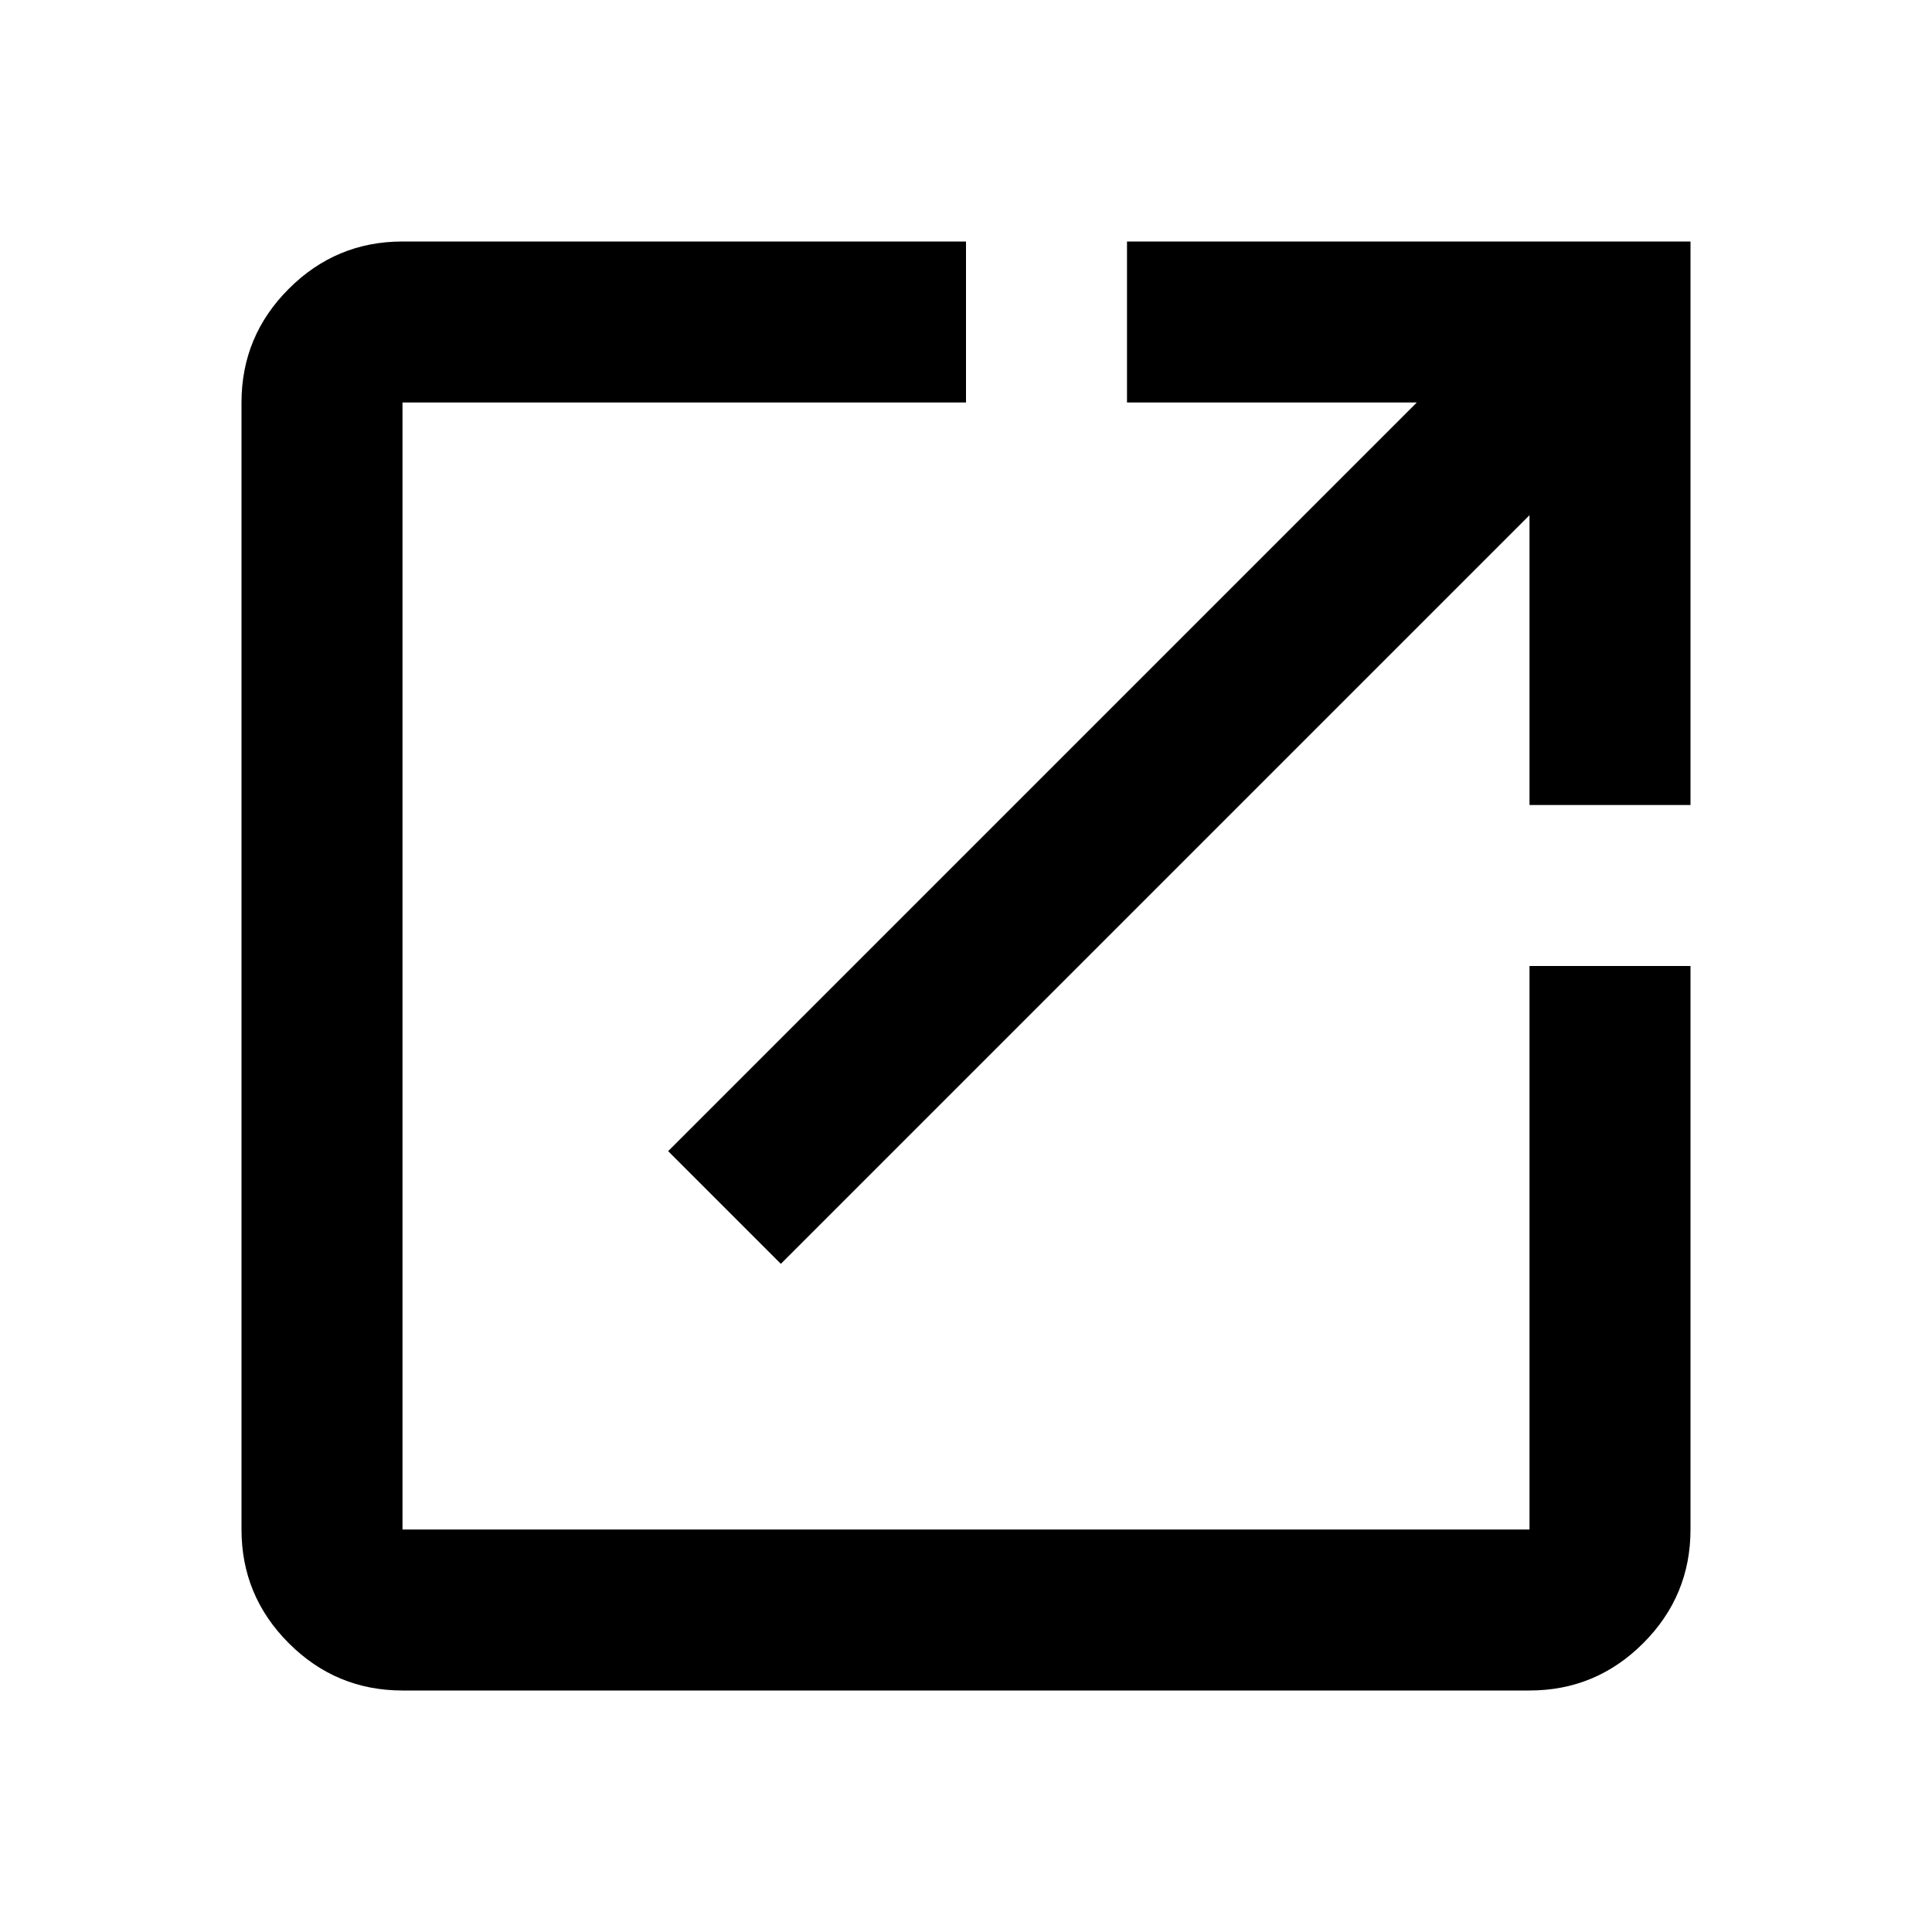
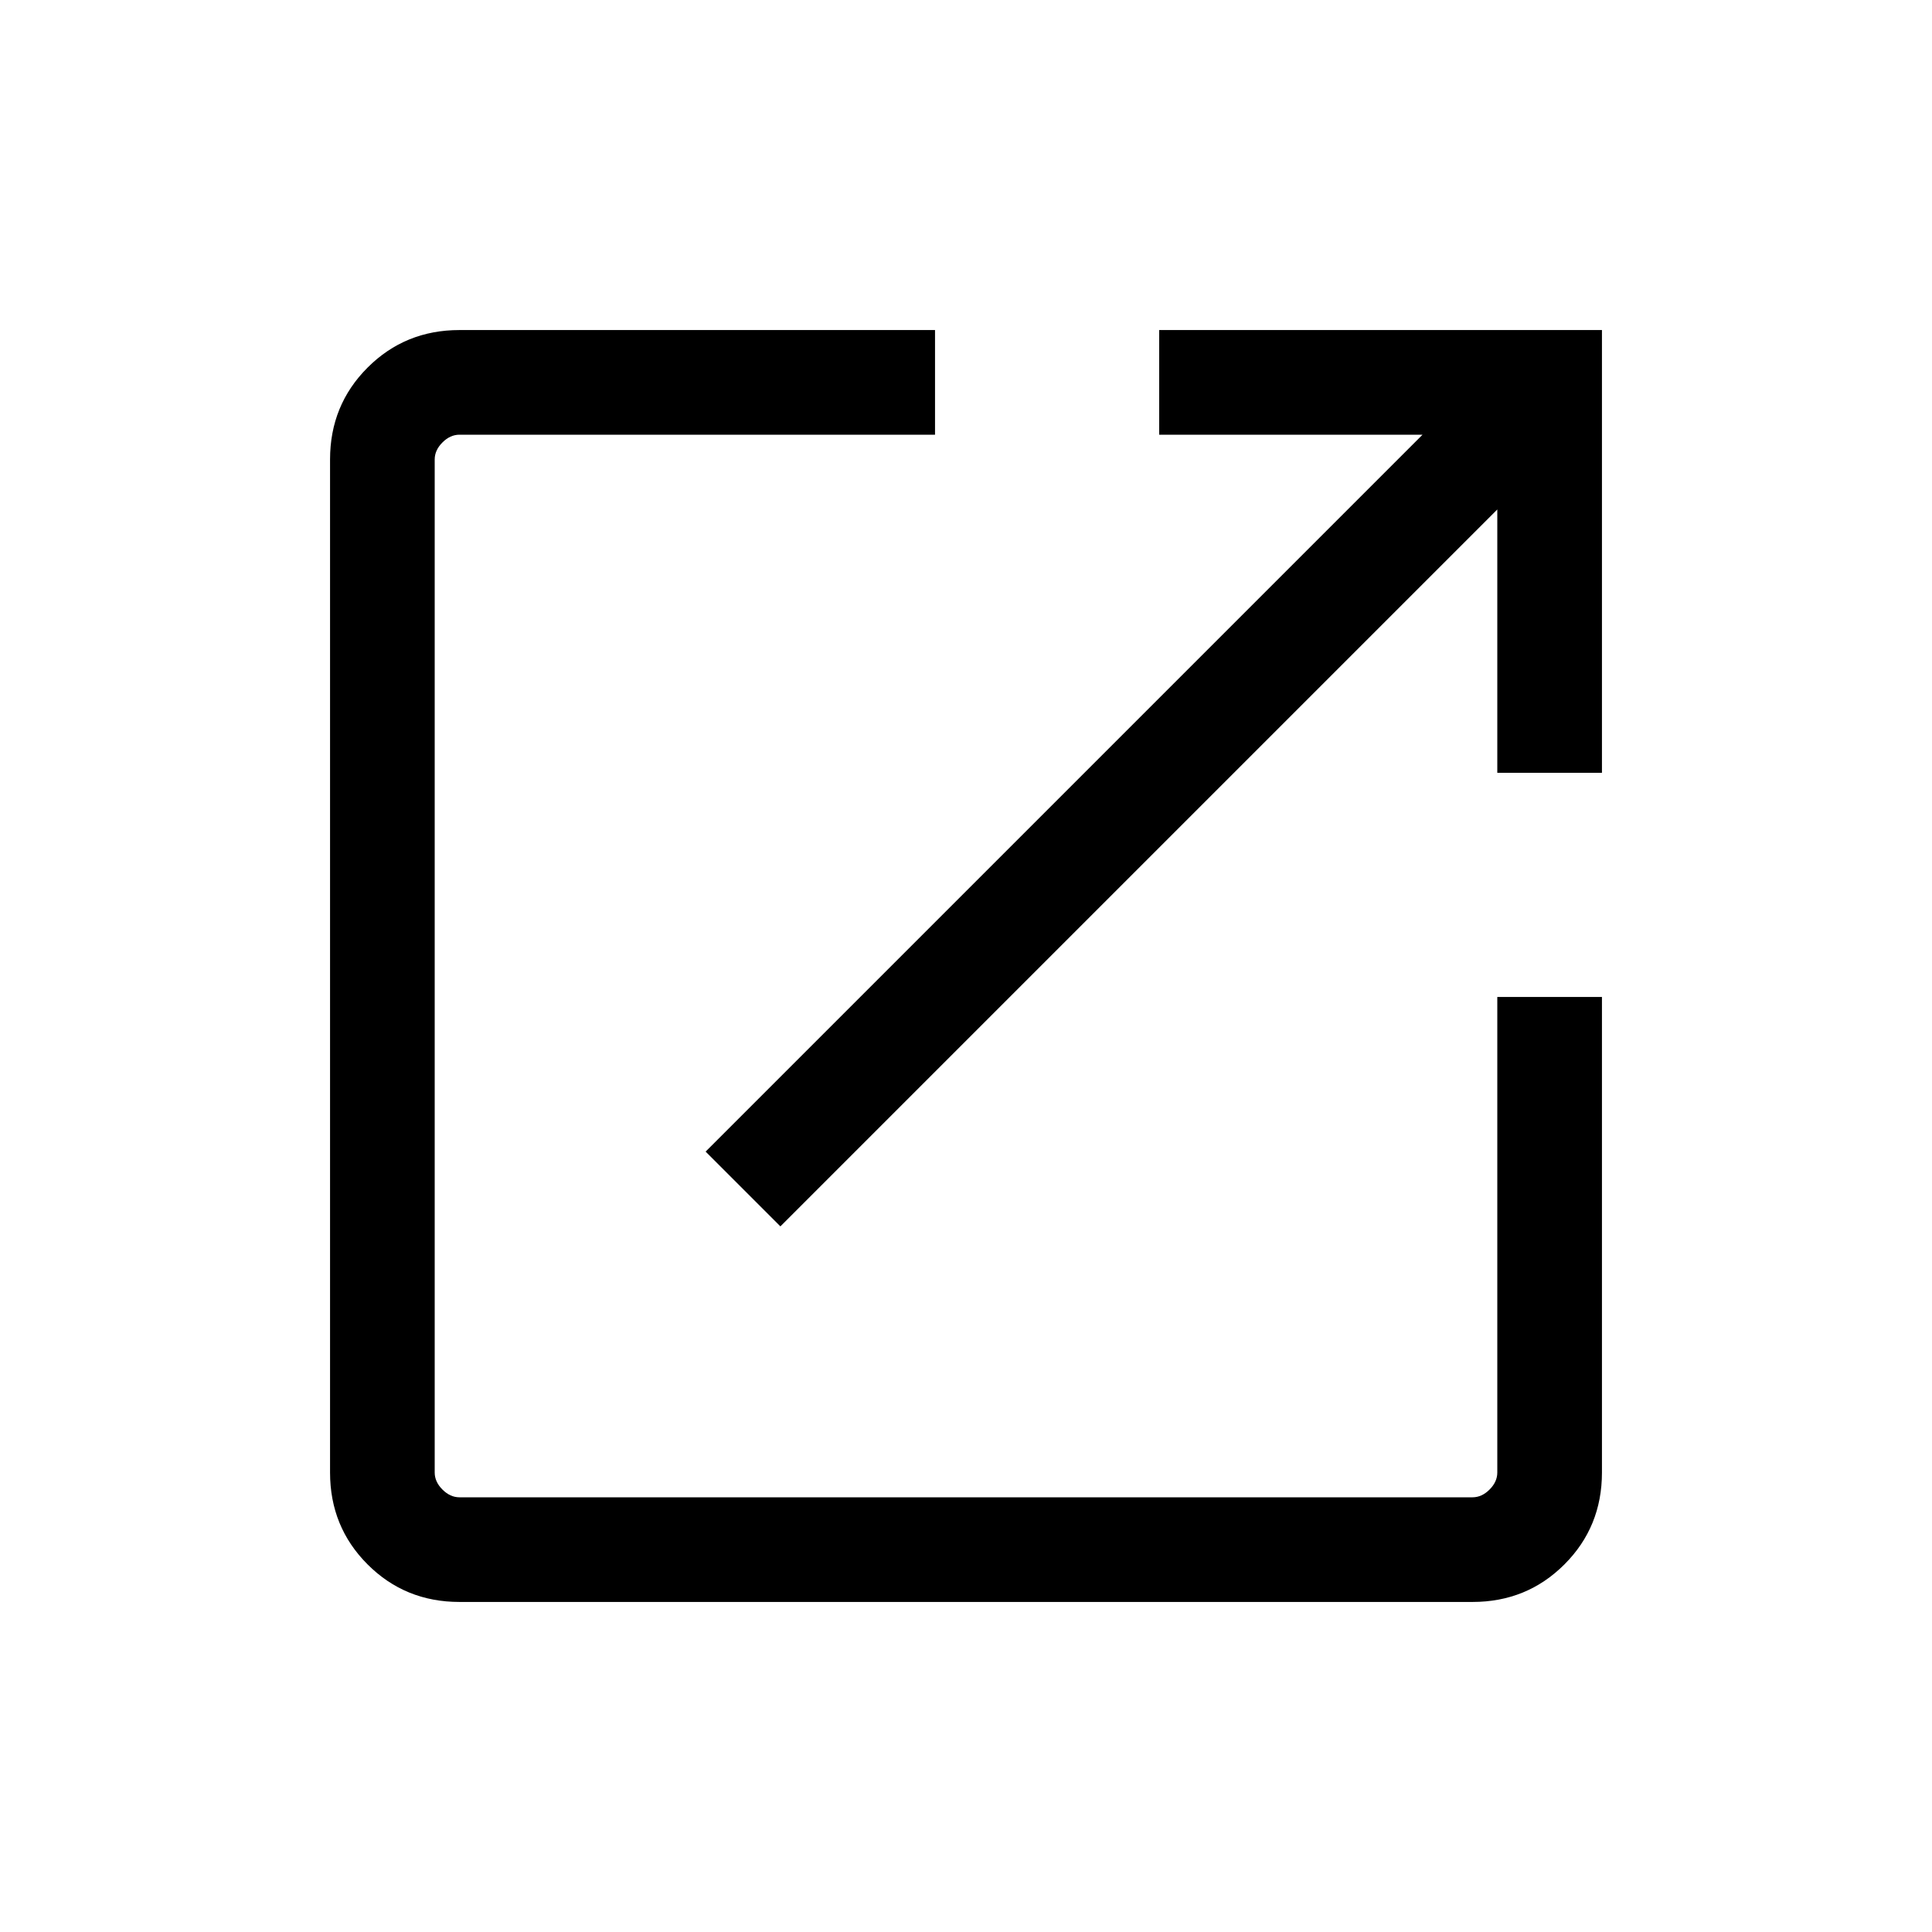
- <svg xmlns="http://www.w3.org/2000/svg" height="24" viewBox="0 -960 960 960" width="24">
-   <path d="M200-120q-33 0-56.5-23.5T120-200v-560q0-33 23.5-56.5T200-840h280v80H200v560h560v-280h80v280q0 33-23.5 56.5T760-120H200Zm188-212-56-56 372-372H560v-80h280v280h-80v-144L388-332Z" />
+ <svg xmlns="http://www.w3.org/2000/svg" height="20" viewBox="0 -960 960 960" width="20">
+   <path d="M228.31-164q-27.01 0-45.66-18.65Q164-201.3 164-228.31v-503.38q0-27.01 18.65-45.66Q201.3-796 228.31-796h236.3v52h-236.3q-4.62 0-8.46 3.85-3.85 3.84-3.85 8.46v503.38q0 4.62 3.85 8.46 3.84 3.85 8.46 3.85h503.38q4.62 0 8.46-3.85 3.85-3.84 3.85-8.46v-236.3h52v236.3q0 27.01-18.65 45.66Q758.7-164 731.69-164H228.31Zm159.46-186.62-37.15-37.15L706.85-744H576v-52h220v220h-52v-130.85L387.77-350.62Z" />
</svg>
